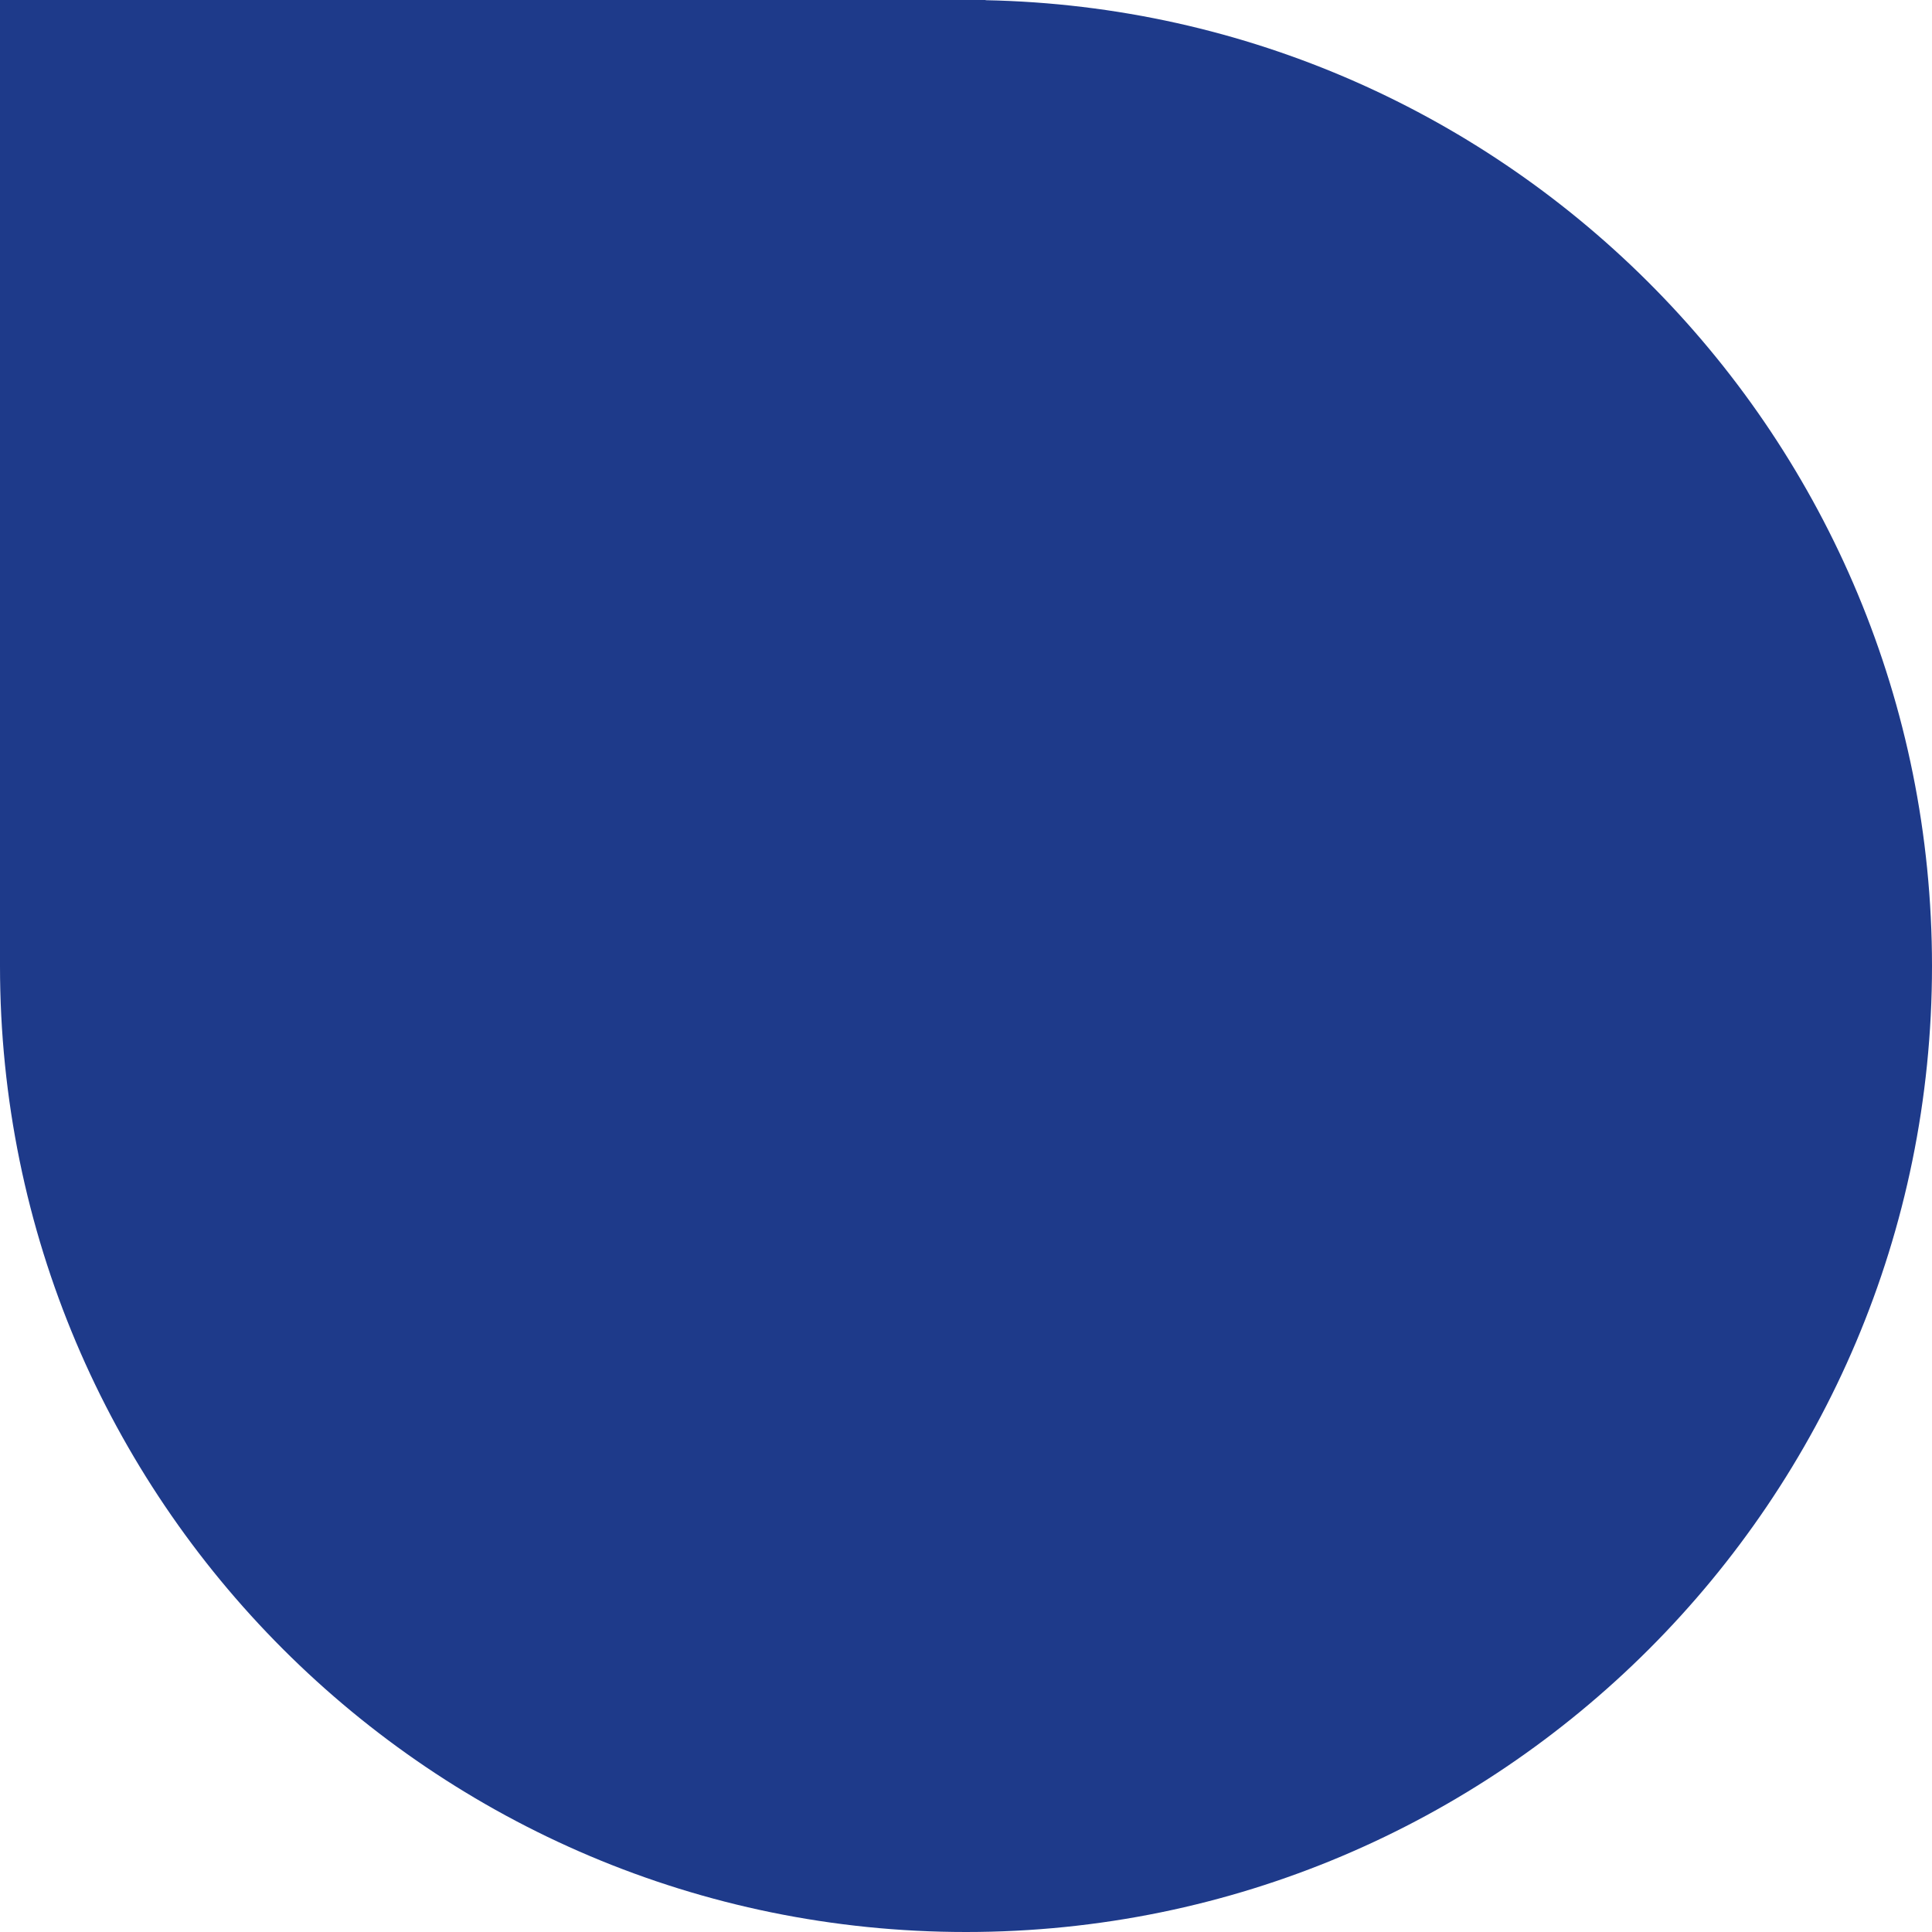
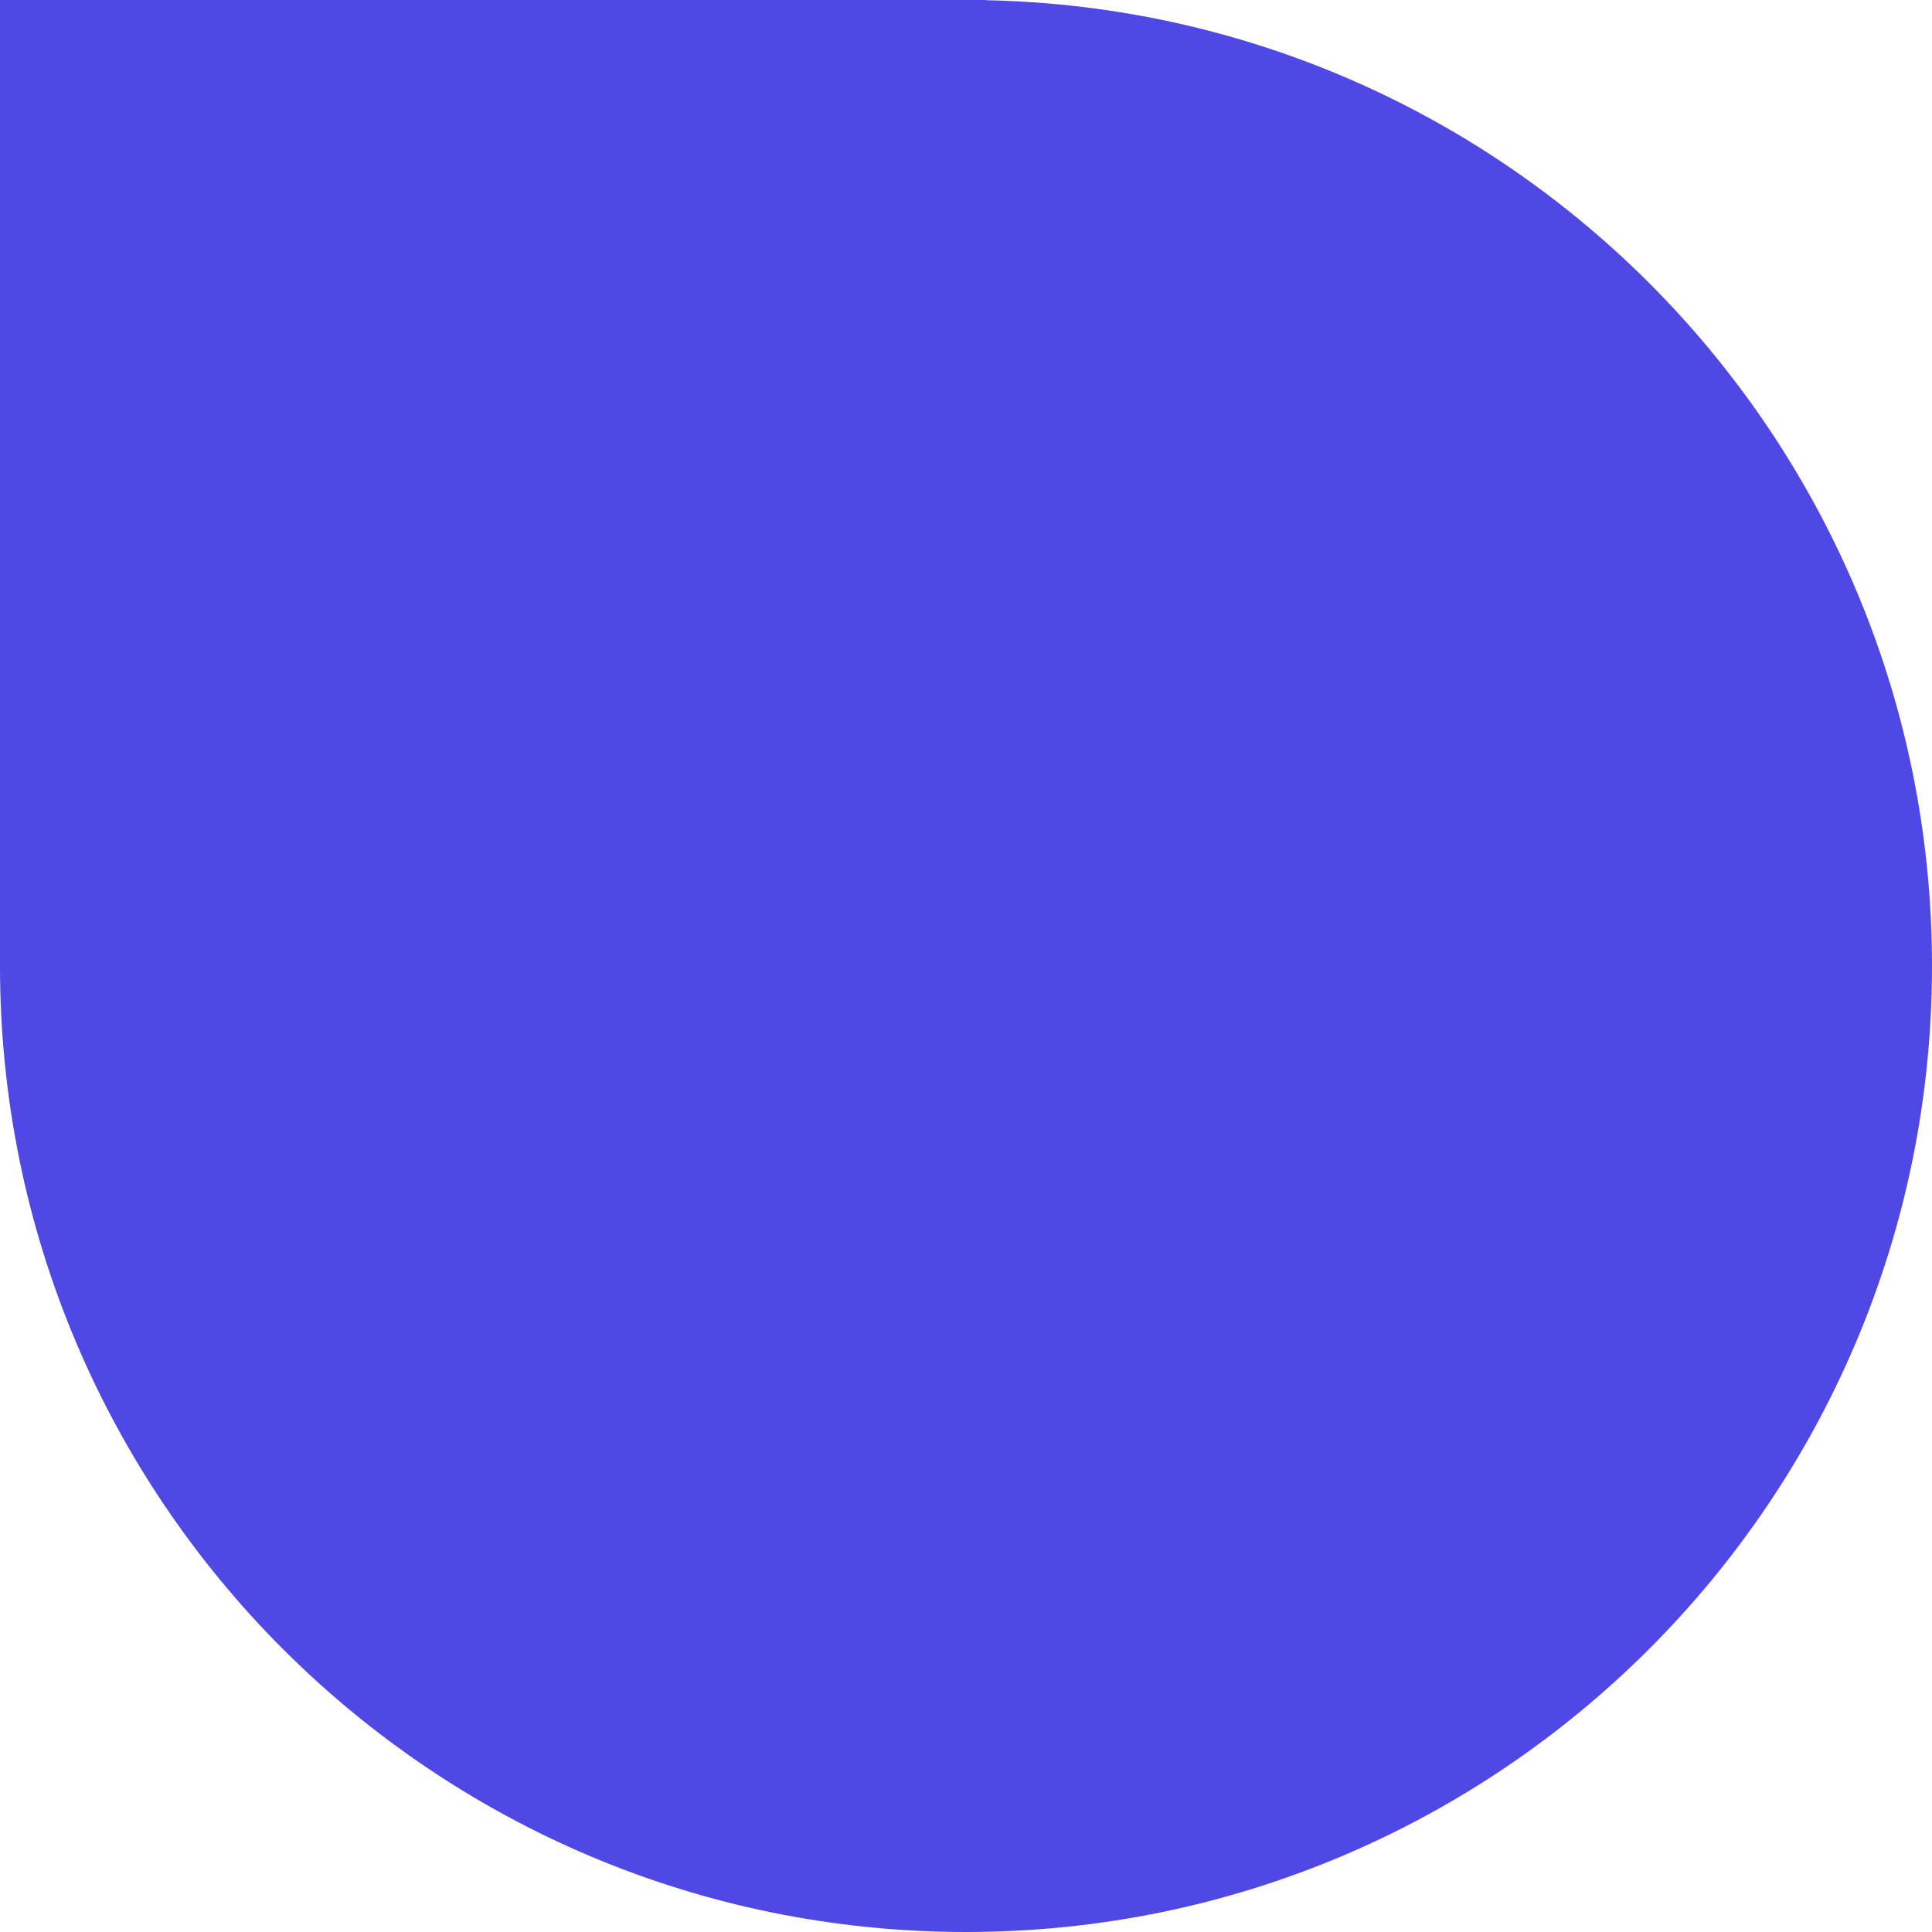
<svg xmlns="http://www.w3.org/2000/svg" width="98" height="98" viewBox="0 0 98 98" fill="none">
-   <path fill-rule="evenodd" clip-rule="evenodd" d="M0 49V0H49H50L49.99 0.01C76.595 0.537 98 22.269 98 49C98 76.062 76.062 98 49 98C21.938 98 0 76.062 0 49Z" fill="#1e3a8a" />
+   <path fill-rule="evenodd" clip-rule="evenodd" d="M0 49V0H49H50L49.99 0.01C76.595 0.537 98 22.269 98 49C98 76.062 76.062 98 49 98C21.938 98 0 76.062 0 49Z" fill="#5048E5" />
</svg>
